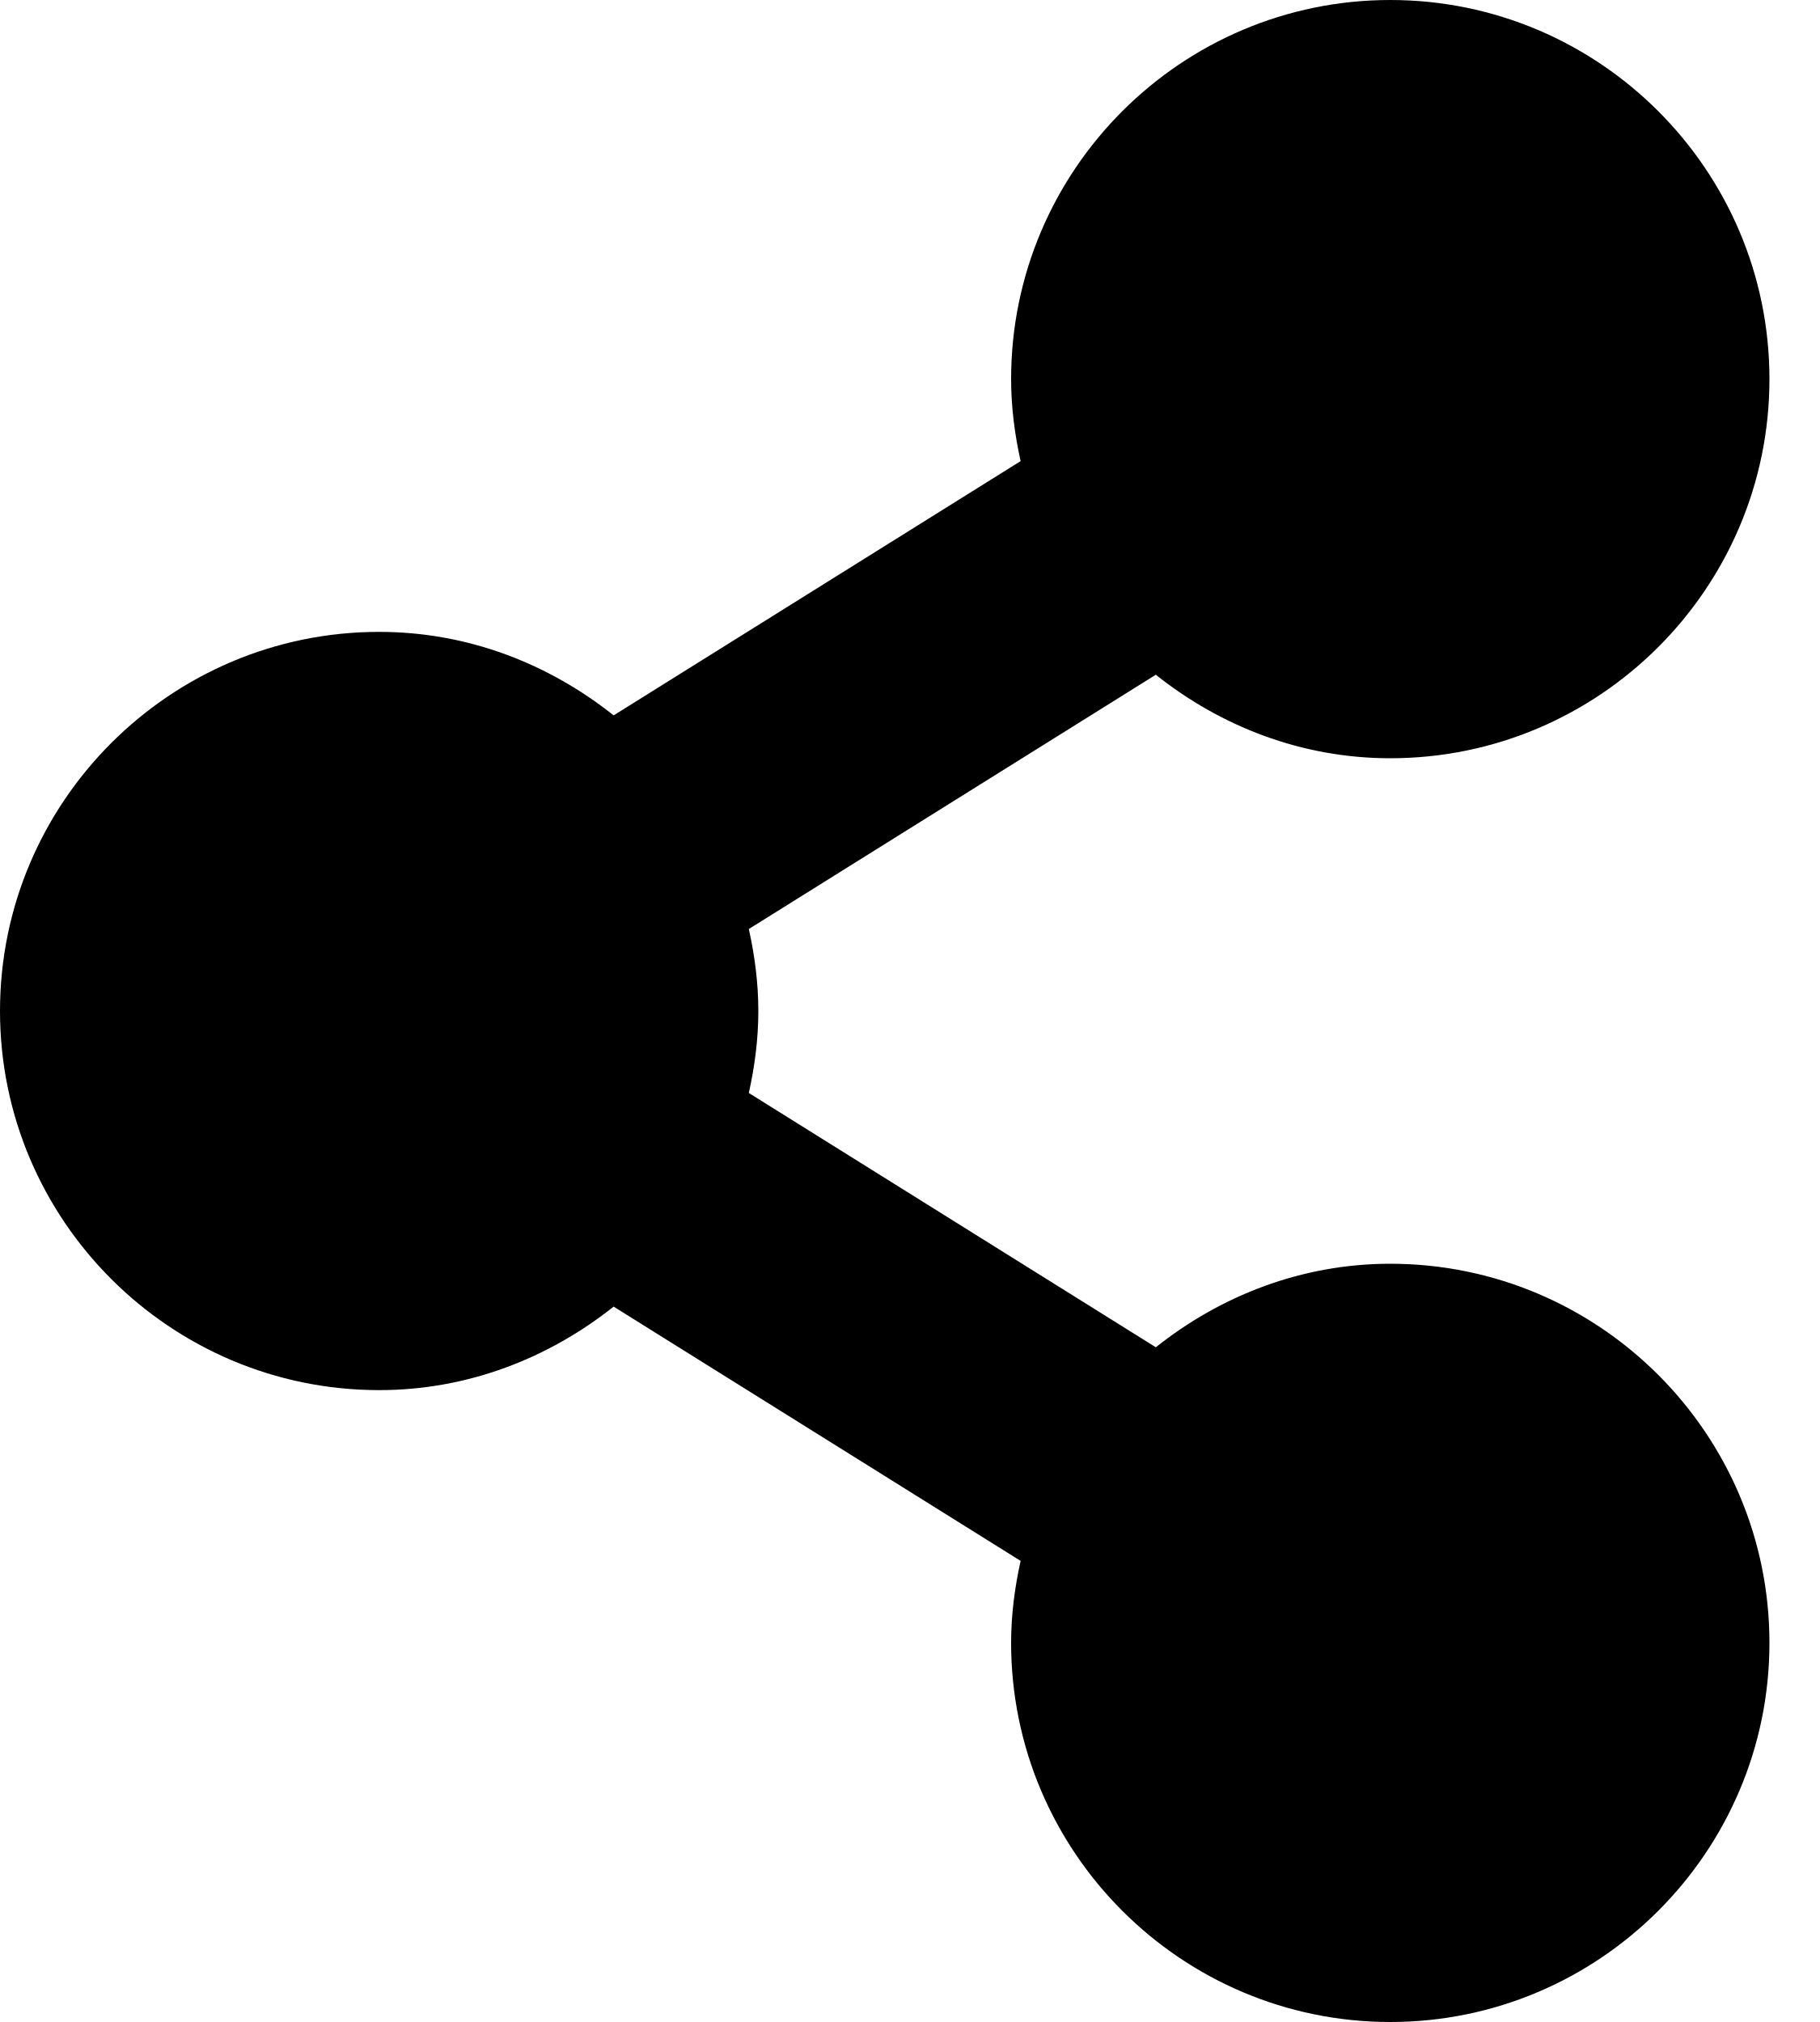
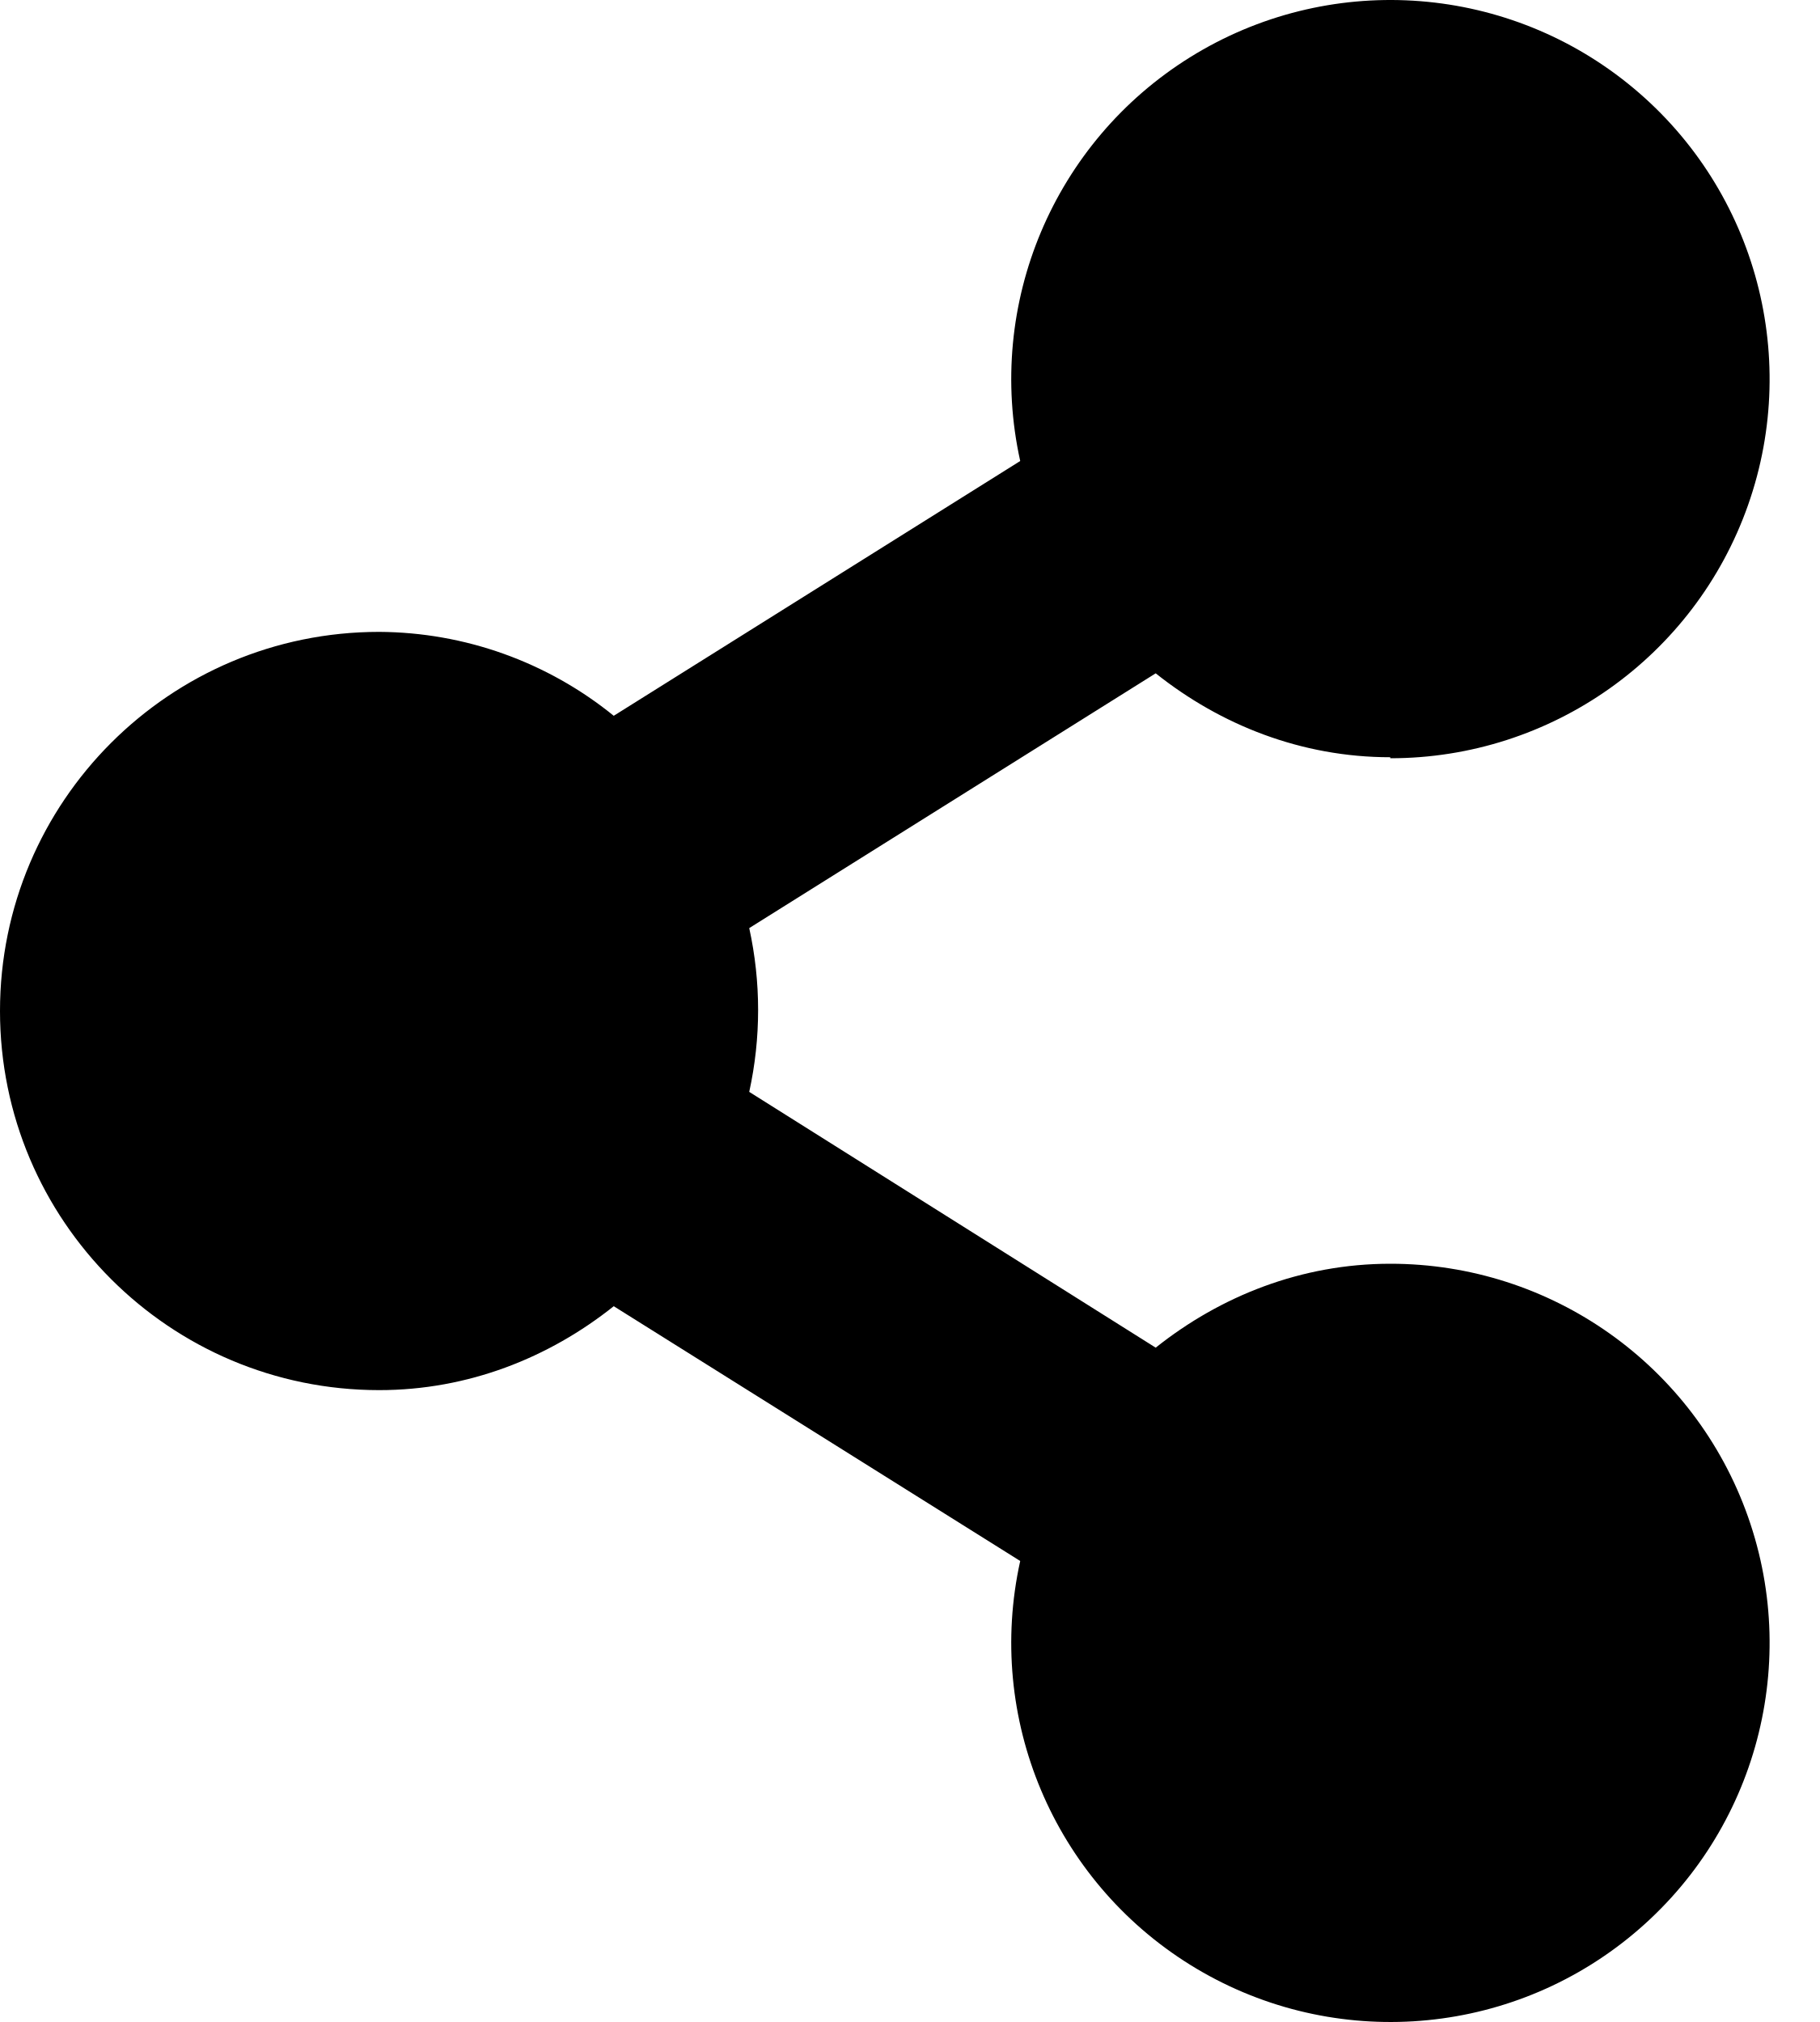
- <svg xmlns="http://www.w3.org/2000/svg" xmlns:xlink="http://www.w3.org/1999/xlink" width="18" height="20" viewBox="0 0 18 20" version="1.1">
-   <g id="Canvas" transform="translate(945 161)">
-     <g id="share">
-       <g id="Group">
-         <g id="Vector">
-           <use xlink:href="#path0_fill" transform="translate(-945 -161)" />
-         </g>
-       </g>
-     </g>
-   </g>
+ <svg xmlns="http://www.w3.org/2000/svg" xmlns:xlink="http://www.w3.org/1999/xlink" width="18" height="20">
+   <use xlink:href="#a" />
  <defs>
-     <path id="path0_fill" d="M 13.75 7.5C 15.818 7.5 17.5 5.817 17.5 3.75C 17.5 1.683 15.818 0 13.75 0C 11.682 0 10 1.683 10 3.75C 10 4.029 10.036 4.299 10.094 4.561L 6.069 7.076C 5.429 6.567 4.63 6.25 3.75 6.25C 1.683 6.25 0 7.933 0 10C 0 12.068 1.683 13.75 3.75 13.75C 4.63 13.75 5.429 13.432 6.069 12.924L 10.094 15.439C 10.036 15.701 10 15.971 10 16.25C 10 18.317 11.682 20 13.75 20C 15.818 20 17.5 18.317 17.5 16.25C 17.5 14.182 15.818 12.5 13.75 12.5C 12.87 12.5 12.071 12.818 11.431 13.326L 7.406 10.811C 7.464 10.549 7.5 10.279 7.5 10C 7.5 9.721 7.464 9.451 7.406 9.189L 11.431 6.674C 12.071 7.183 12.87 7.5 13.75 7.5Z" />
+     <path id="a" d="M13.75 7.5a3.75 3.75 0 1 0-3.66-2.94L6.07 7.08a3.71 3.71 0 0 0-2.32-.83 3.75 3.75 0 0 0 0 7.5c.88 0 1.68-.32 2.32-.83l4.02 2.52a3.75 3.75 0 1 0 3.66-2.94c-.88 0-1.68.32-2.32.83L7.41 10.8a3.78 3.78 0 0 0 0-1.62l4.02-2.52c.64.51 1.44.83 2.32.83Z" />
  </defs>
</svg>
